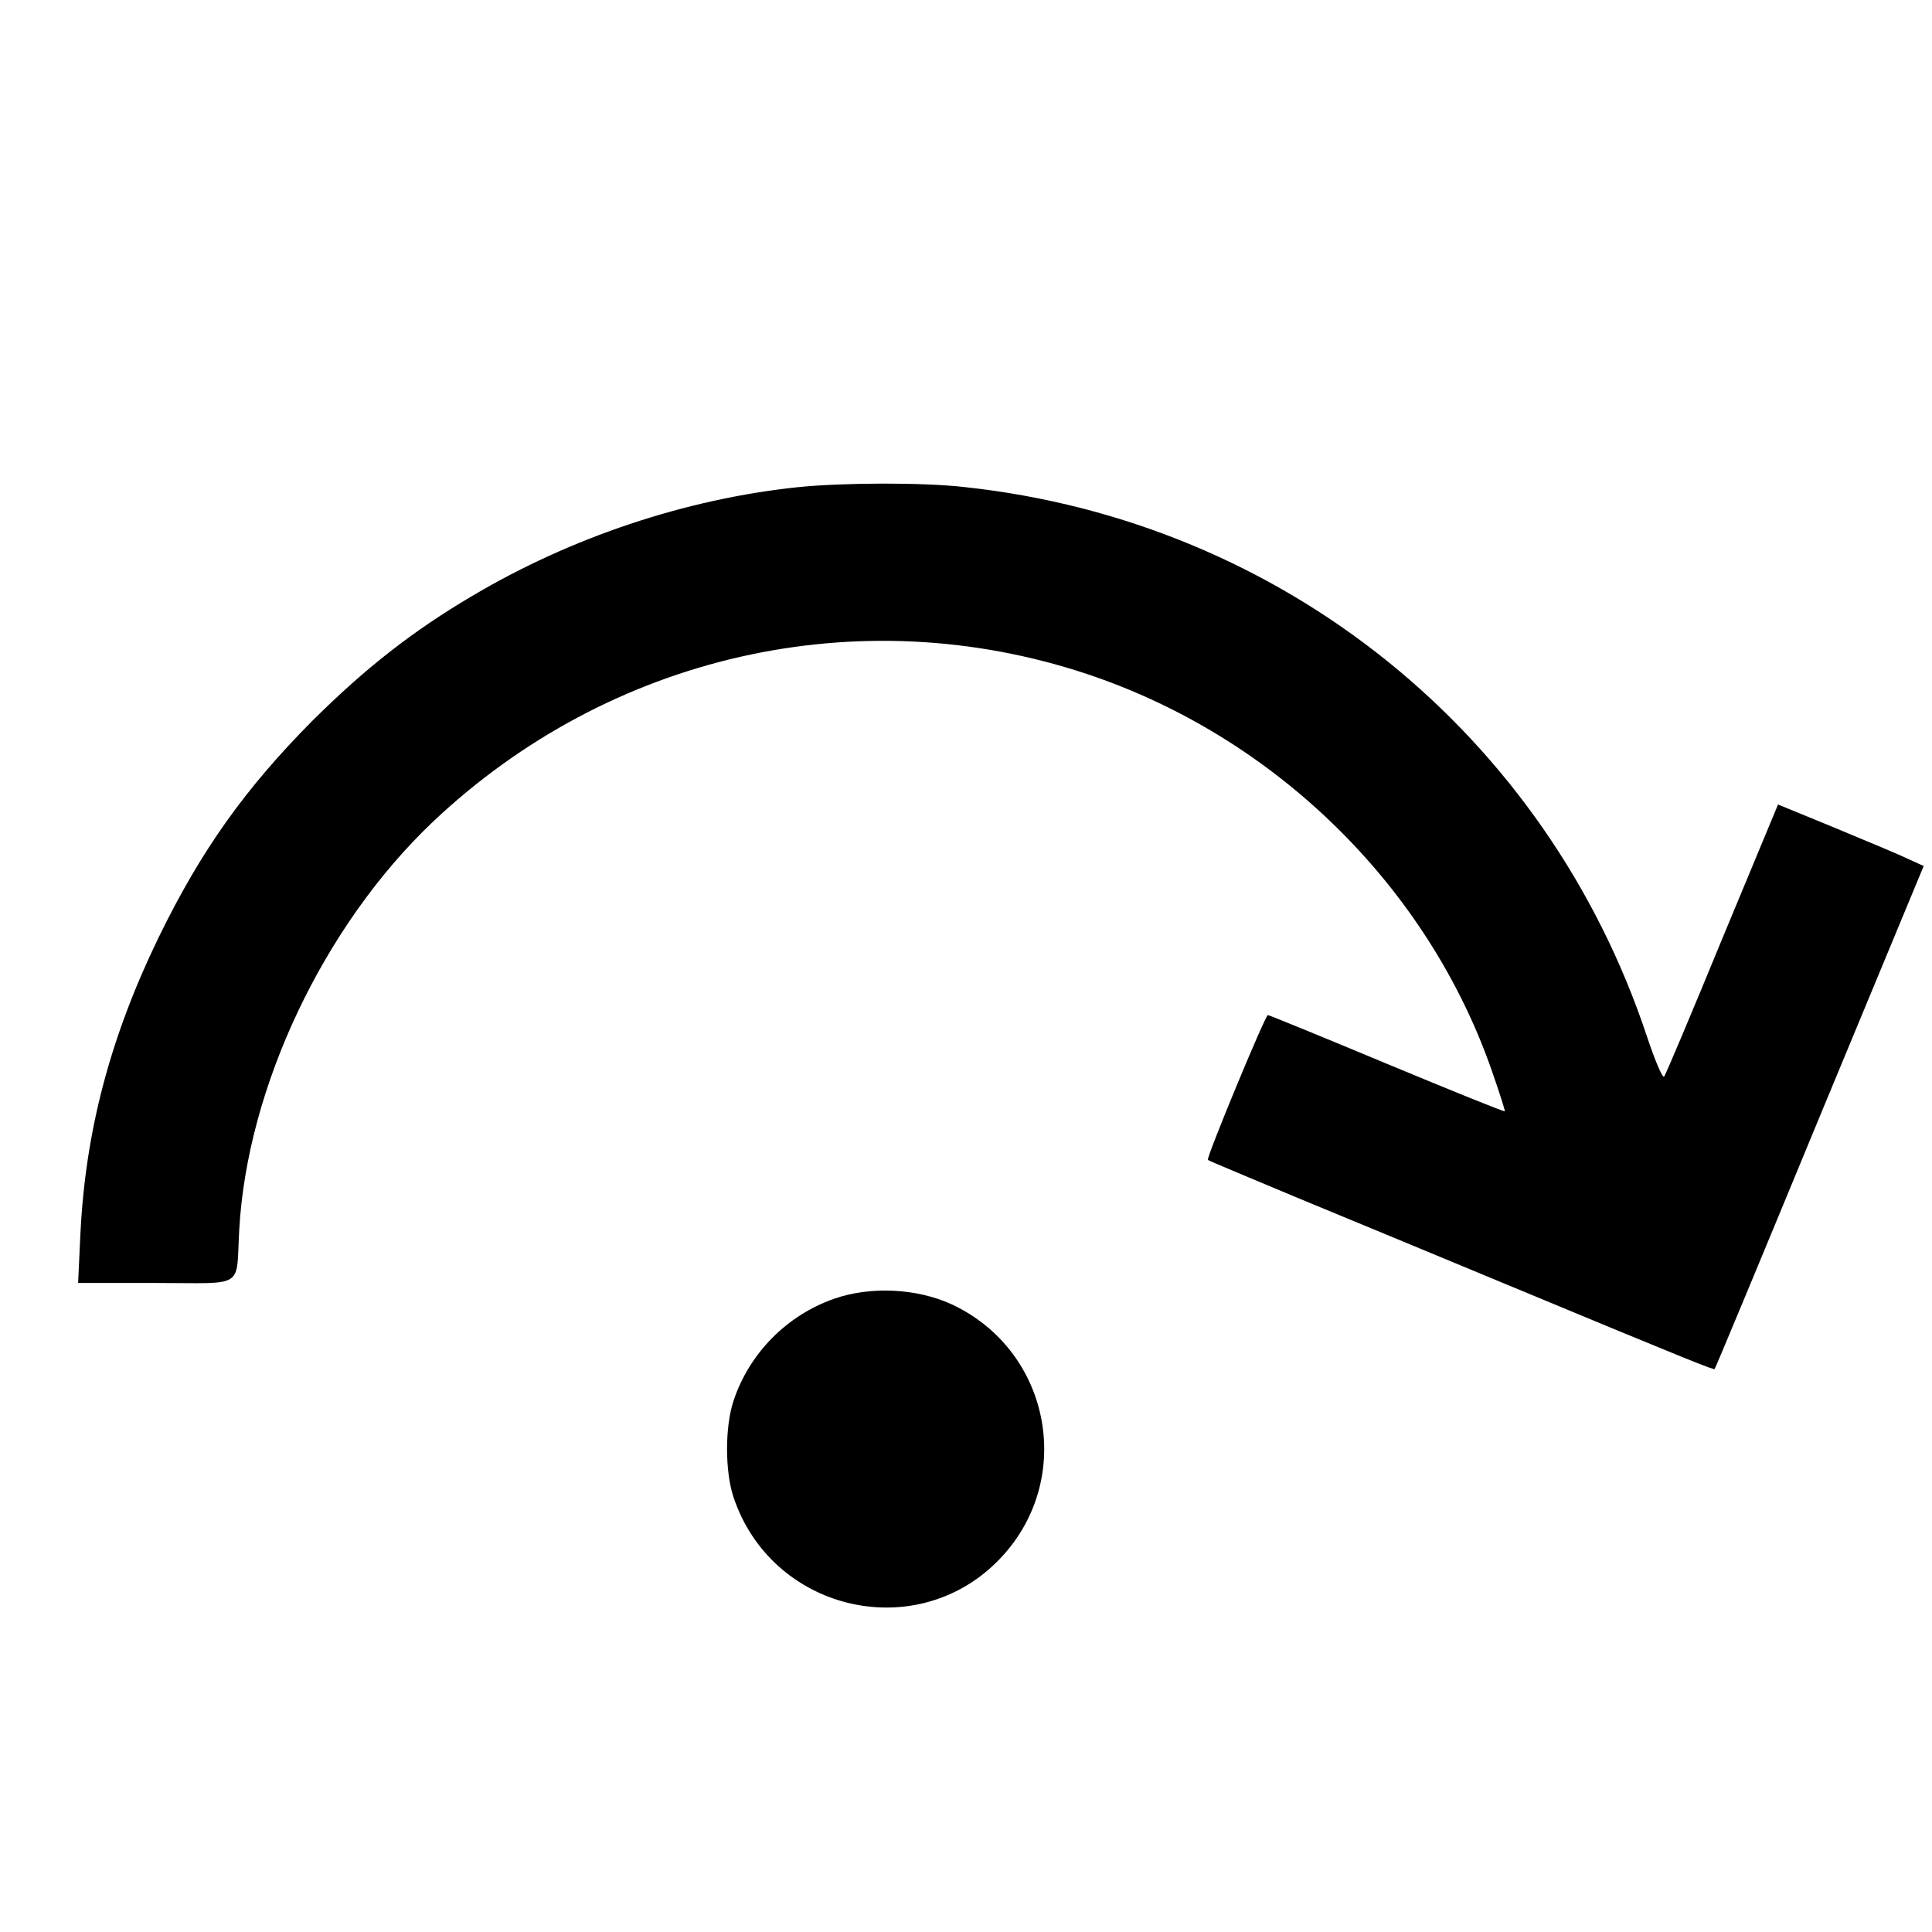
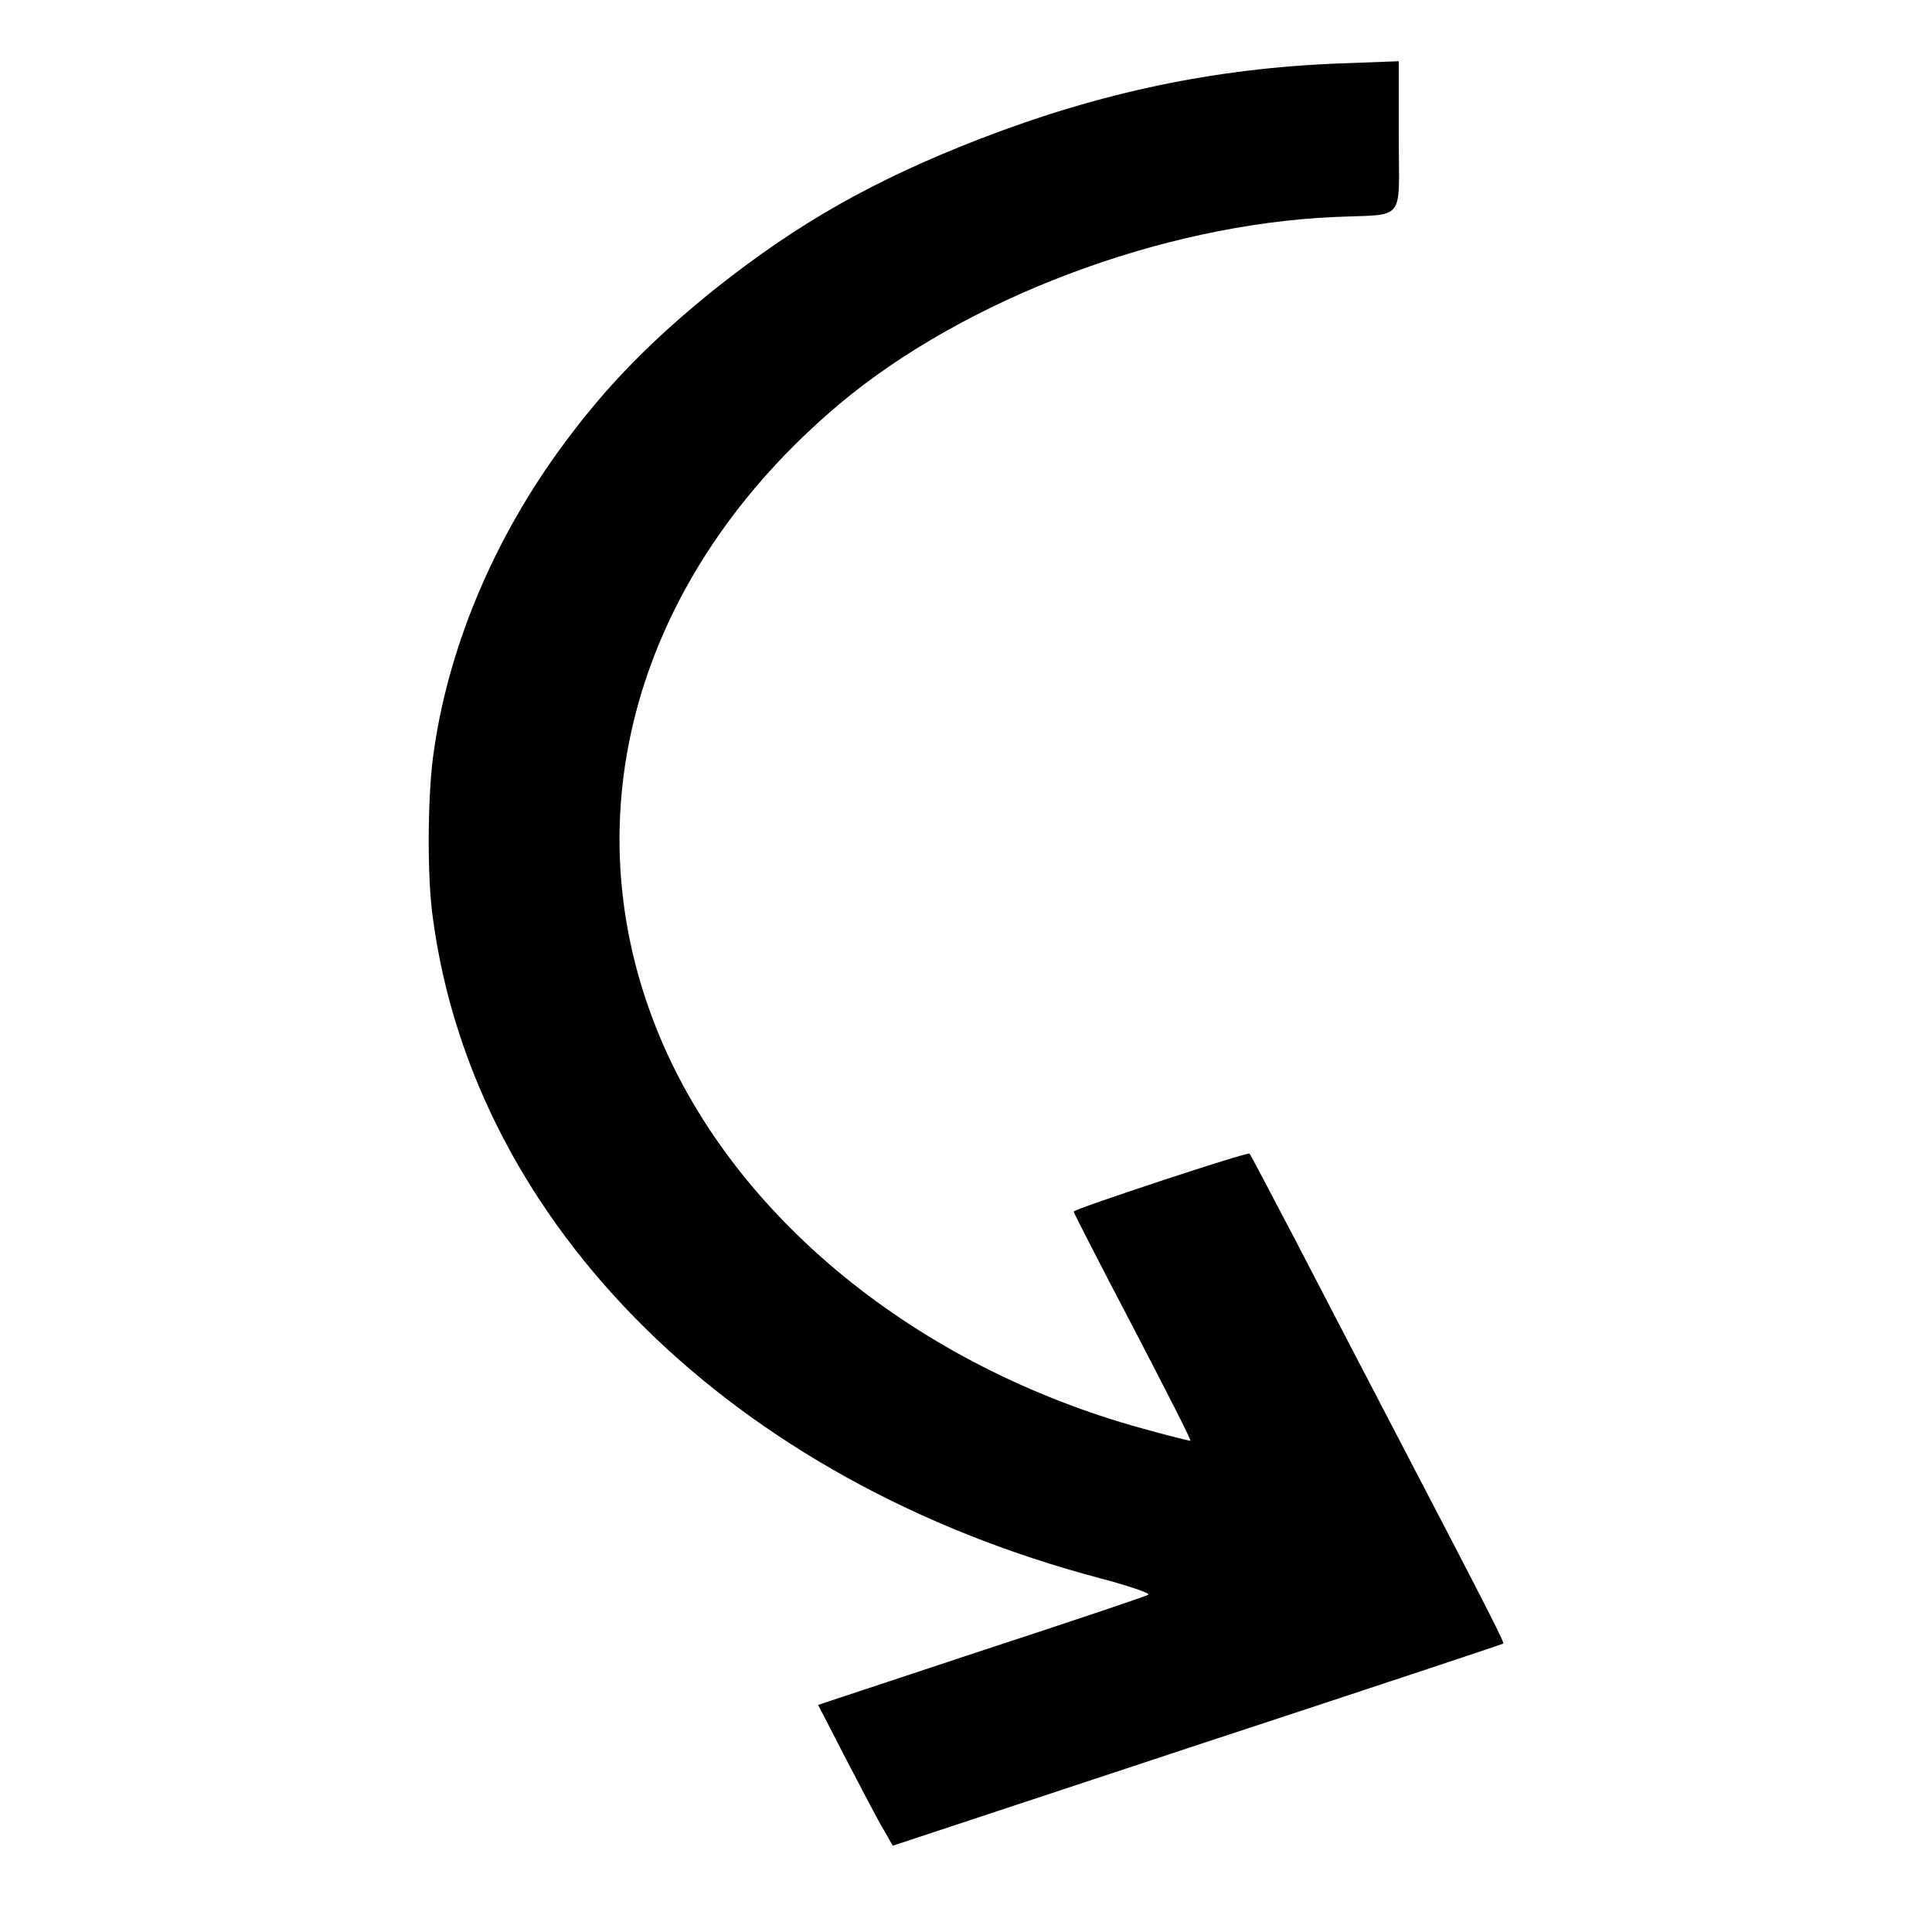
- <svg xmlns="http://www.w3.org/2000/svg" version="1.0" width="512pt" height="512pt" viewBox="0 0 512 512" preserveAspectRatio="xMidYMid meet">
-   <g transform="translate(0,512) scale(0.1,-0.1)" fill="null">
-     <path d="M2115 3829 c-297 -31 -602 -133 -863 -288 -158 -93 -284 -192 -423 -330 -180 -181 -297 -346 -409 -576 -128 -264 -194 -514 -207 -787 l-6 -128 206 0 c240 0 212 -18 221 141 21 378 224 806 512 1080 469 444 1129 594 1734 393 499 -166 904 -563 1074 -1053 20 -57 35 -105 34 -106 -2 -2 -142 55 -313 126 -170 71 -312 129 -315 129 -7 0 -164 -379 -159 -384 2 -2 110 -47 239 -101 129 -53 379 -157 555 -230 493 -205 547 -226 549 -223 2 2 127 302 278 668 l276 665 -42 19 c-22 11 -109 47 -193 82 l-151 62 -148 -356 c-81 -197 -150 -361 -154 -365 -4 -5 -24 42 -45 105 -266 802 -965 1366 -1807 1457 -111 13 -325 12 -443 0z" />
-     <path d="M2210 1678 c-125 -44 -224 -144 -266 -270 -23 -69 -23 -187 0 -256 100 -299 478 -391 699 -170 208 208 146 556 -120 681 -93 43 -216 49 -313 15z" />
-   </g>
+ <svg xmlns="http://www.w3.org/2000/svg" width="5000" height="5000">
+   <path transform="rotate(90 2500 2467.58)" stroke="null" fill="#000000" d="m1992.472,3846.992c-280.439,-36.739 -568.432,-157.621 -814.878,-341.315c-149.19,-110.216 -268.164,-227.544 -399.413,-391.09c-169.963,-214.507 -280.439,-410.052 -386.194,-682.631c-120.863,-312.872 -183.182,-609.153 -195.457,-932.692l-5.665,-151.696l194.513,0c226.617,0 200.179,-21.332 208.677,167.102c19.829,447.976 211.51,955.209 483.45,1279.932c442.848,526.194 1066.046,703.963 1637.31,465.753c471.175,-196.73 853.592,-667.224 1014.113,-1247.934c18.885,-67.552 33.048,-124.438 32.104,-125.623c-1.888,-2.37 -134.082,65.182 -295.547,149.325c-160.521,84.144 -294.603,152.881 -297.435,152.881c-6.61,0 -154.855,-449.161 -150.134,-455.087c1.888,-2.37 103.866,-55.701 225.673,-119.697c121.807,-62.812 357.867,-186.064 524.053,-272.578c465.51,-242.95 516.499,-267.838 518.387,-264.282c1.888,2.37 119.918,357.907 262.498,791.662l260.61,788.107l-39.658,22.517c-20.773,13.036 -102.922,55.701 -182.238,97.18l-142.58,73.478l-139.747,-421.904c-76.483,-233.469 -141.636,-427.829 -145.413,-432.57c-3.777,-5.926 -22.662,49.775 -42.491,124.438c-251.168,950.468 -911.191,1618.878 -1706.24,1726.724c-104.811,15.407 -306.878,14.221 -418.298,0z" />
</svg>
